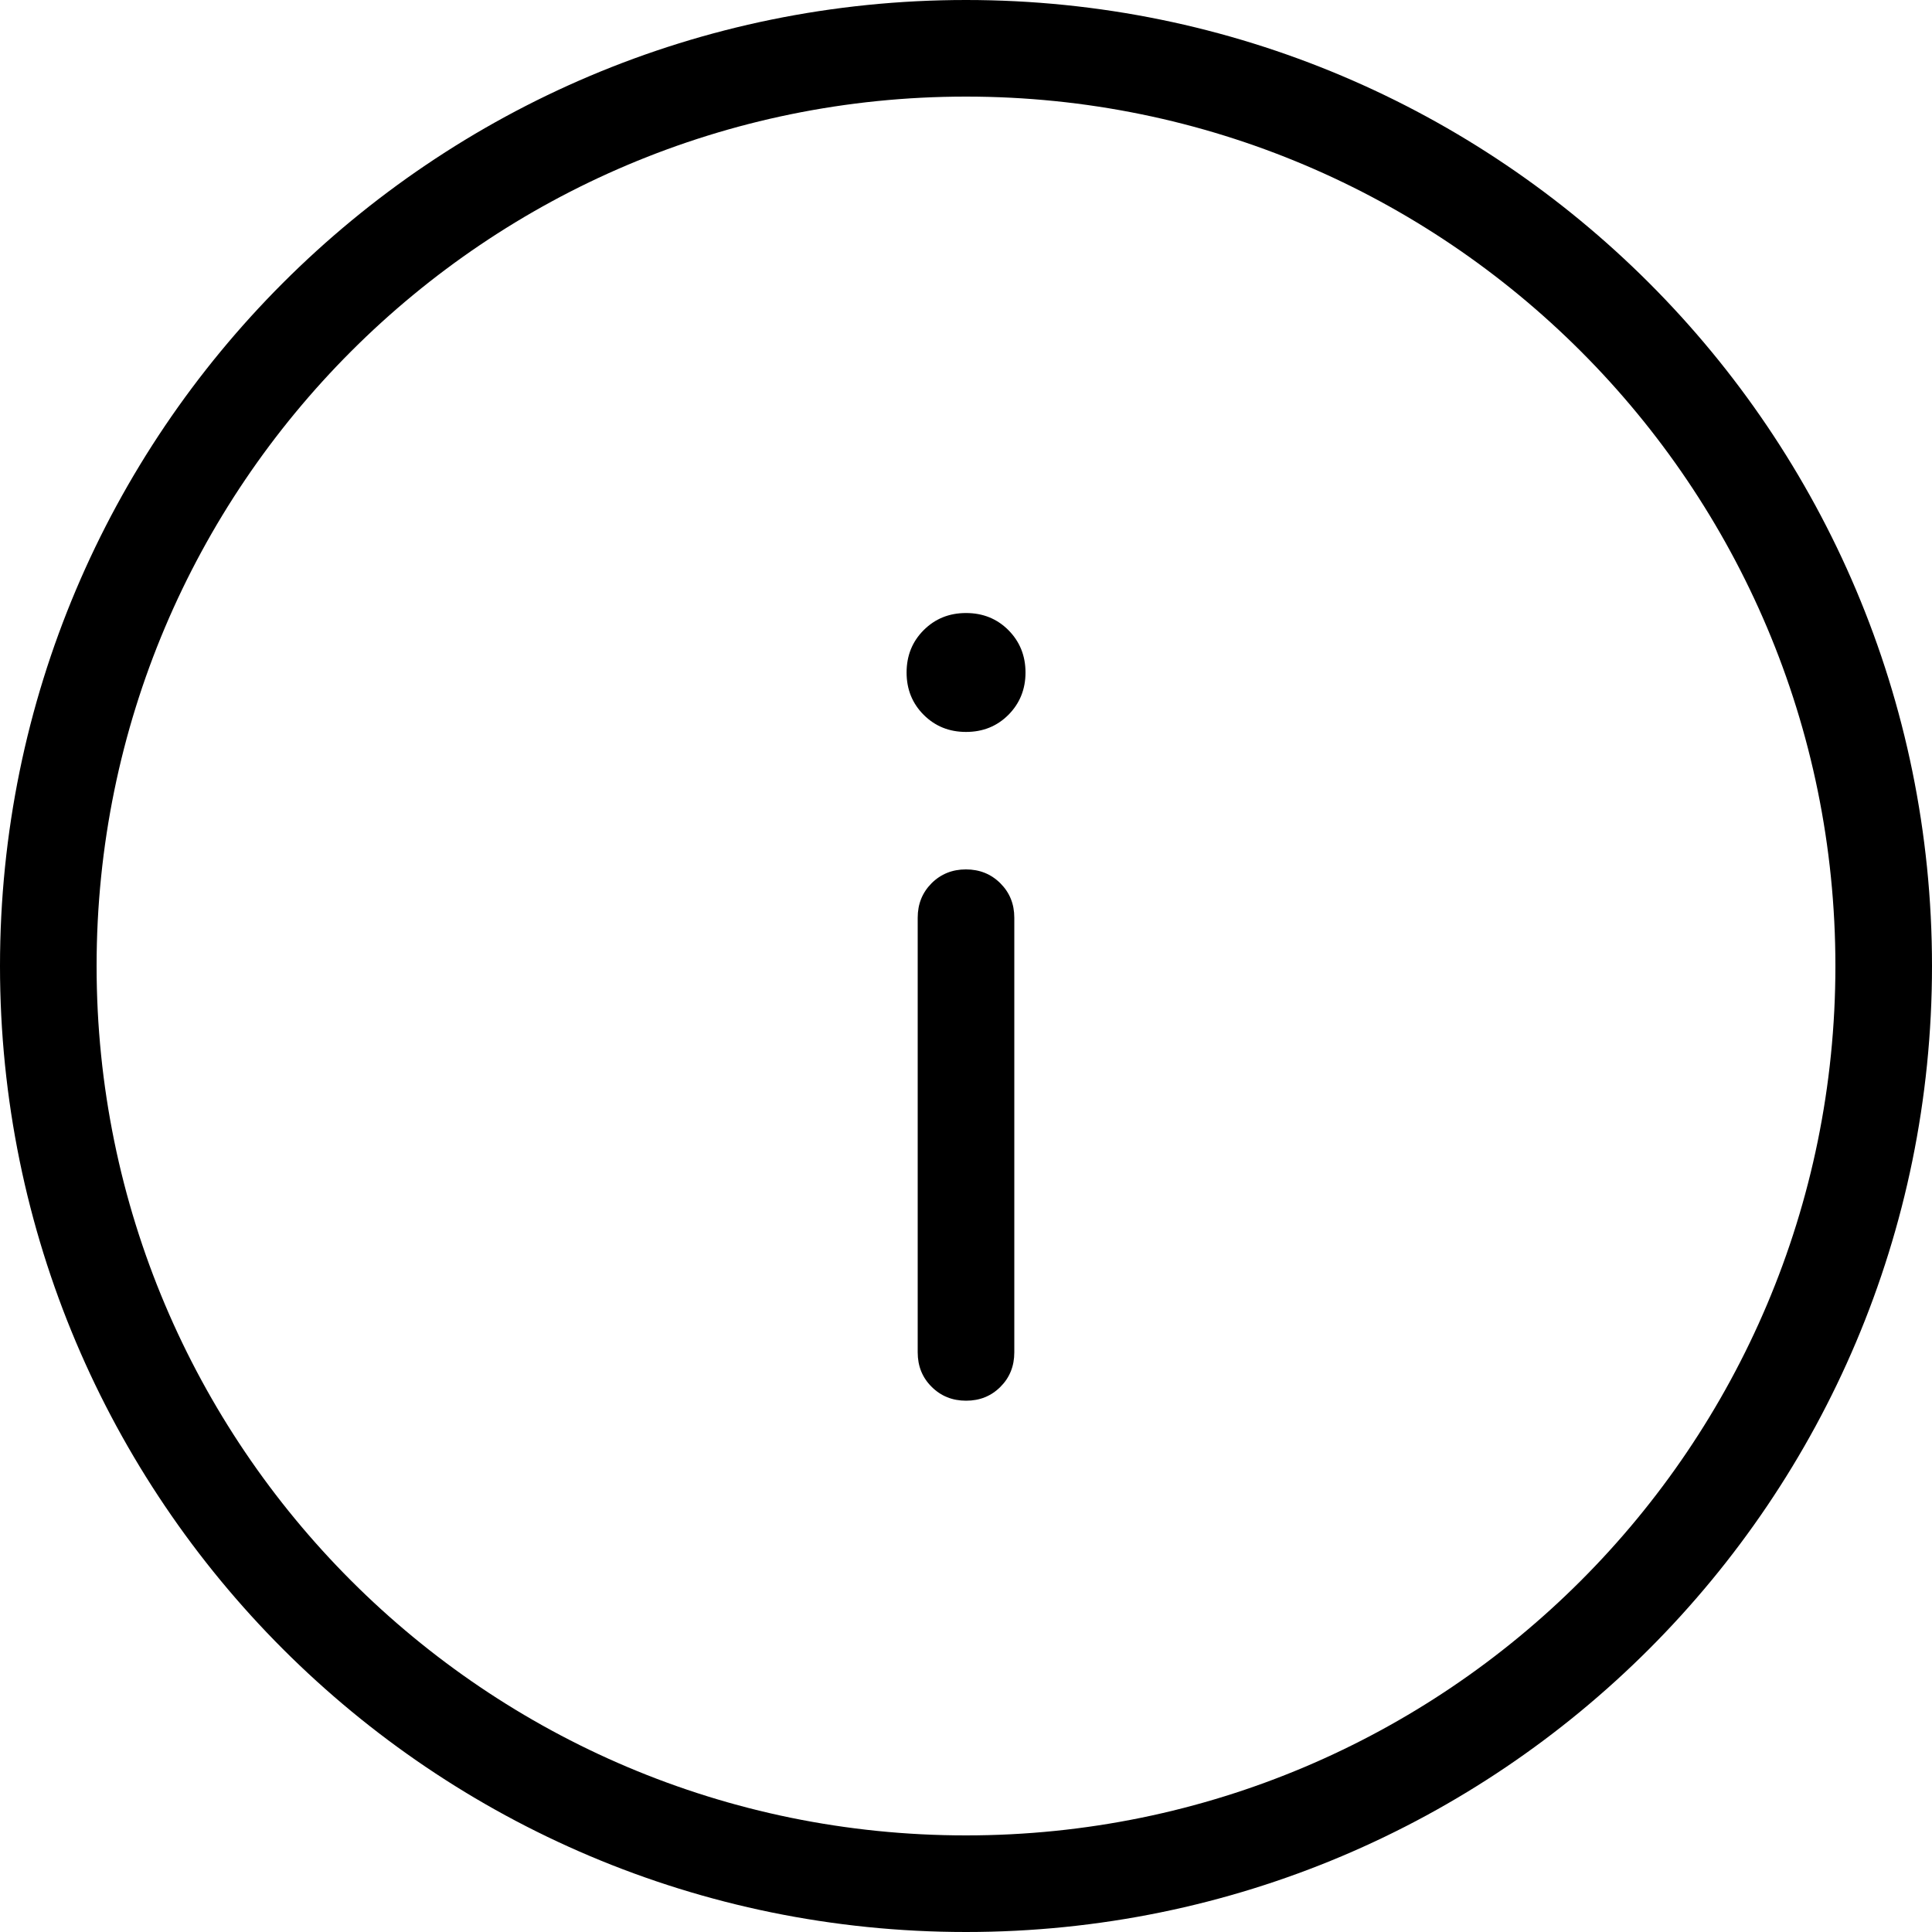
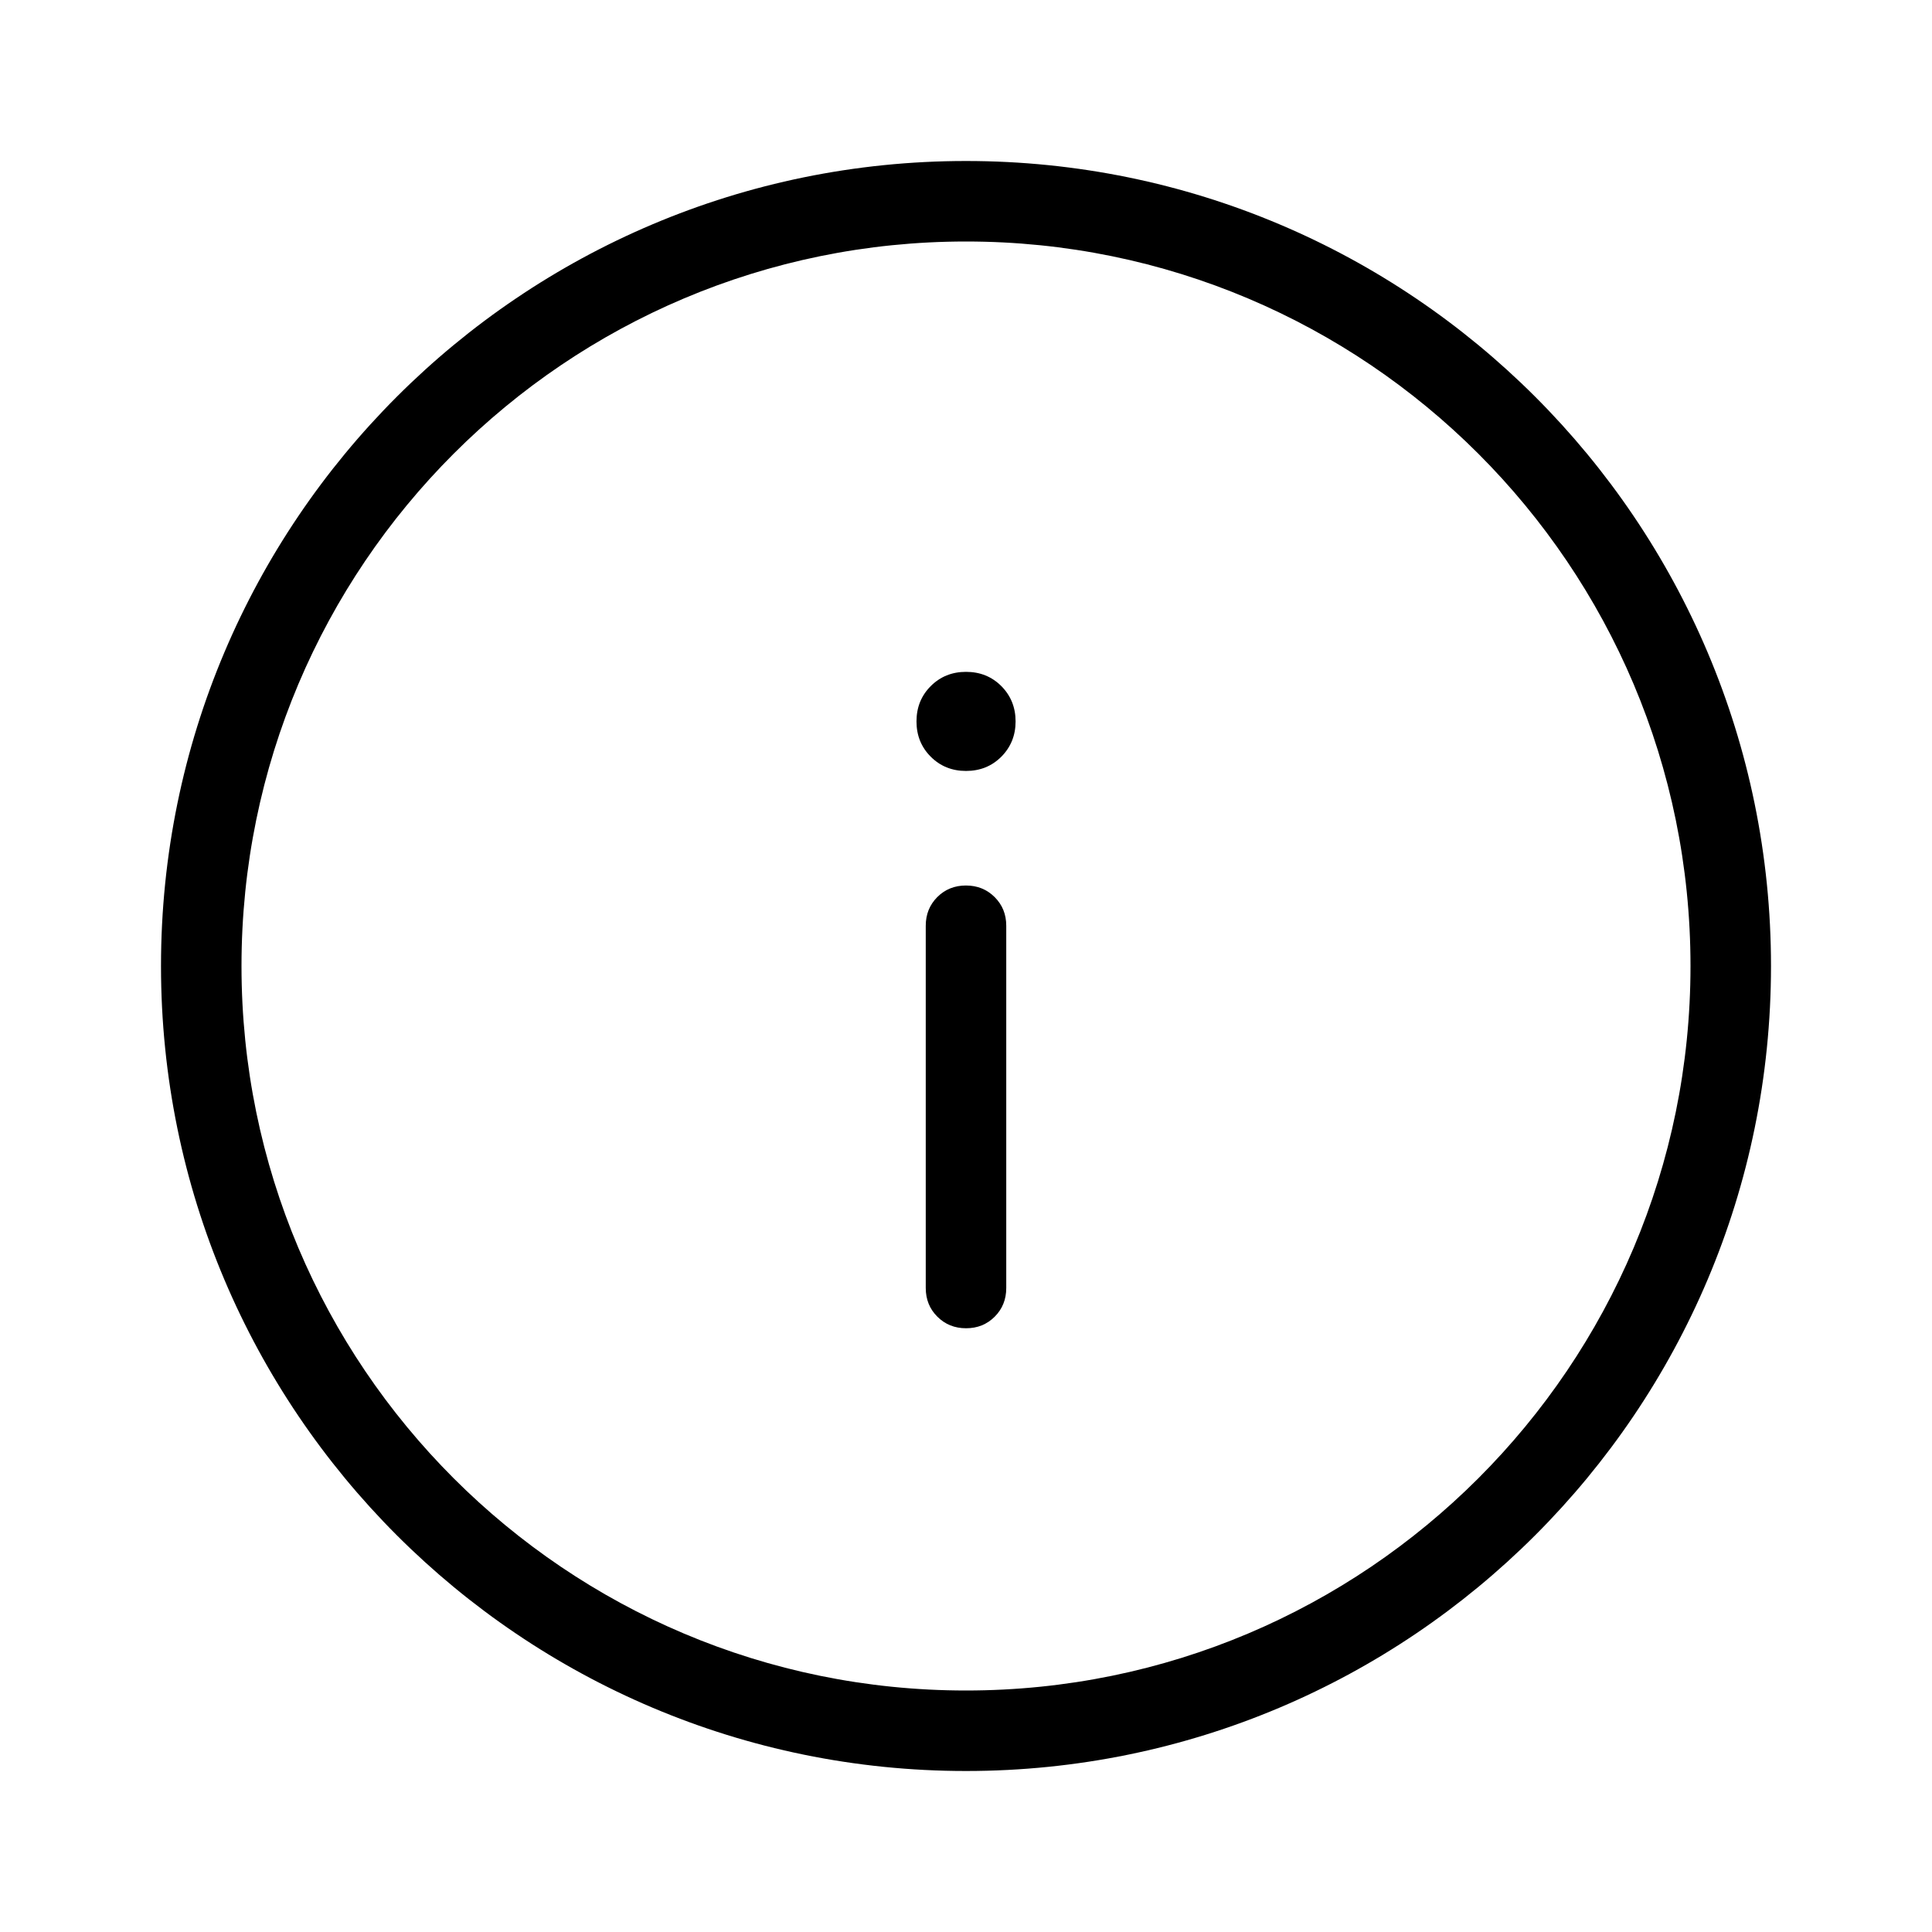
- <svg xmlns="http://www.w3.org/2000/svg" preserveAspectRatio="xMidYMid meet" width="100%" height="100%" overflow="visible" viewBox="0 0 20 20" fill="none">
+ <svg xmlns="http://www.w3.org/2000/svg" preserveAspectRatio="xMidYMid meet" width="100%" height="100%" overflow="visible" viewBox="-2 -2 24 24" fill="none">
  <g id="Vector">
    <path fill-rule="evenodd" clip-rule="evenodd" d="M10 19C14.971 19 19 14.971 19 10C19 5.029 14.971 1 10 1C5.029 1 1 5.029 1 10C1 14.971 5.029 19 10 19ZM10 20C15.523 20 20 15.523 20 10C20 4.477 15.523 0 10 0C4.477 0 0 4.477 0 10C0 15.523 4.477 20 10 20Z" fill="currentColor" />
    <path d="M10.357 14.356C10.261 14.452 10.143 14.5 10.001 14.5C9.859 14.5 9.74 14.452 9.644 14.356C9.548 14.261 9.5 14.142 9.5 14V9.5C9.5 9.358 9.548 9.24 9.643 9.144C9.739 9.048 9.858 9 9.999 9C10.141 9 10.26 9.048 10.356 9.144C10.452 9.24 10.5 9.358 10.5 9.5V14C10.5 14.142 10.452 14.261 10.357 14.356Z" fill="currentColor" />
    <path d="M10.439 7.4C10.321 7.518 10.175 7.577 10 7.577C9.826 7.577 9.68 7.518 9.562 7.4C9.444 7.282 9.385 7.136 9.385 6.962C9.385 6.787 9.444 6.641 9.562 6.523C9.68 6.405 9.826 6.346 10 6.346C10.175 6.346 10.321 6.405 10.439 6.523C10.556 6.641 10.616 6.787 10.616 6.962C10.616 7.136 10.556 7.282 10.439 7.4Z" fill="currentColor" />
  </g>
</svg>
